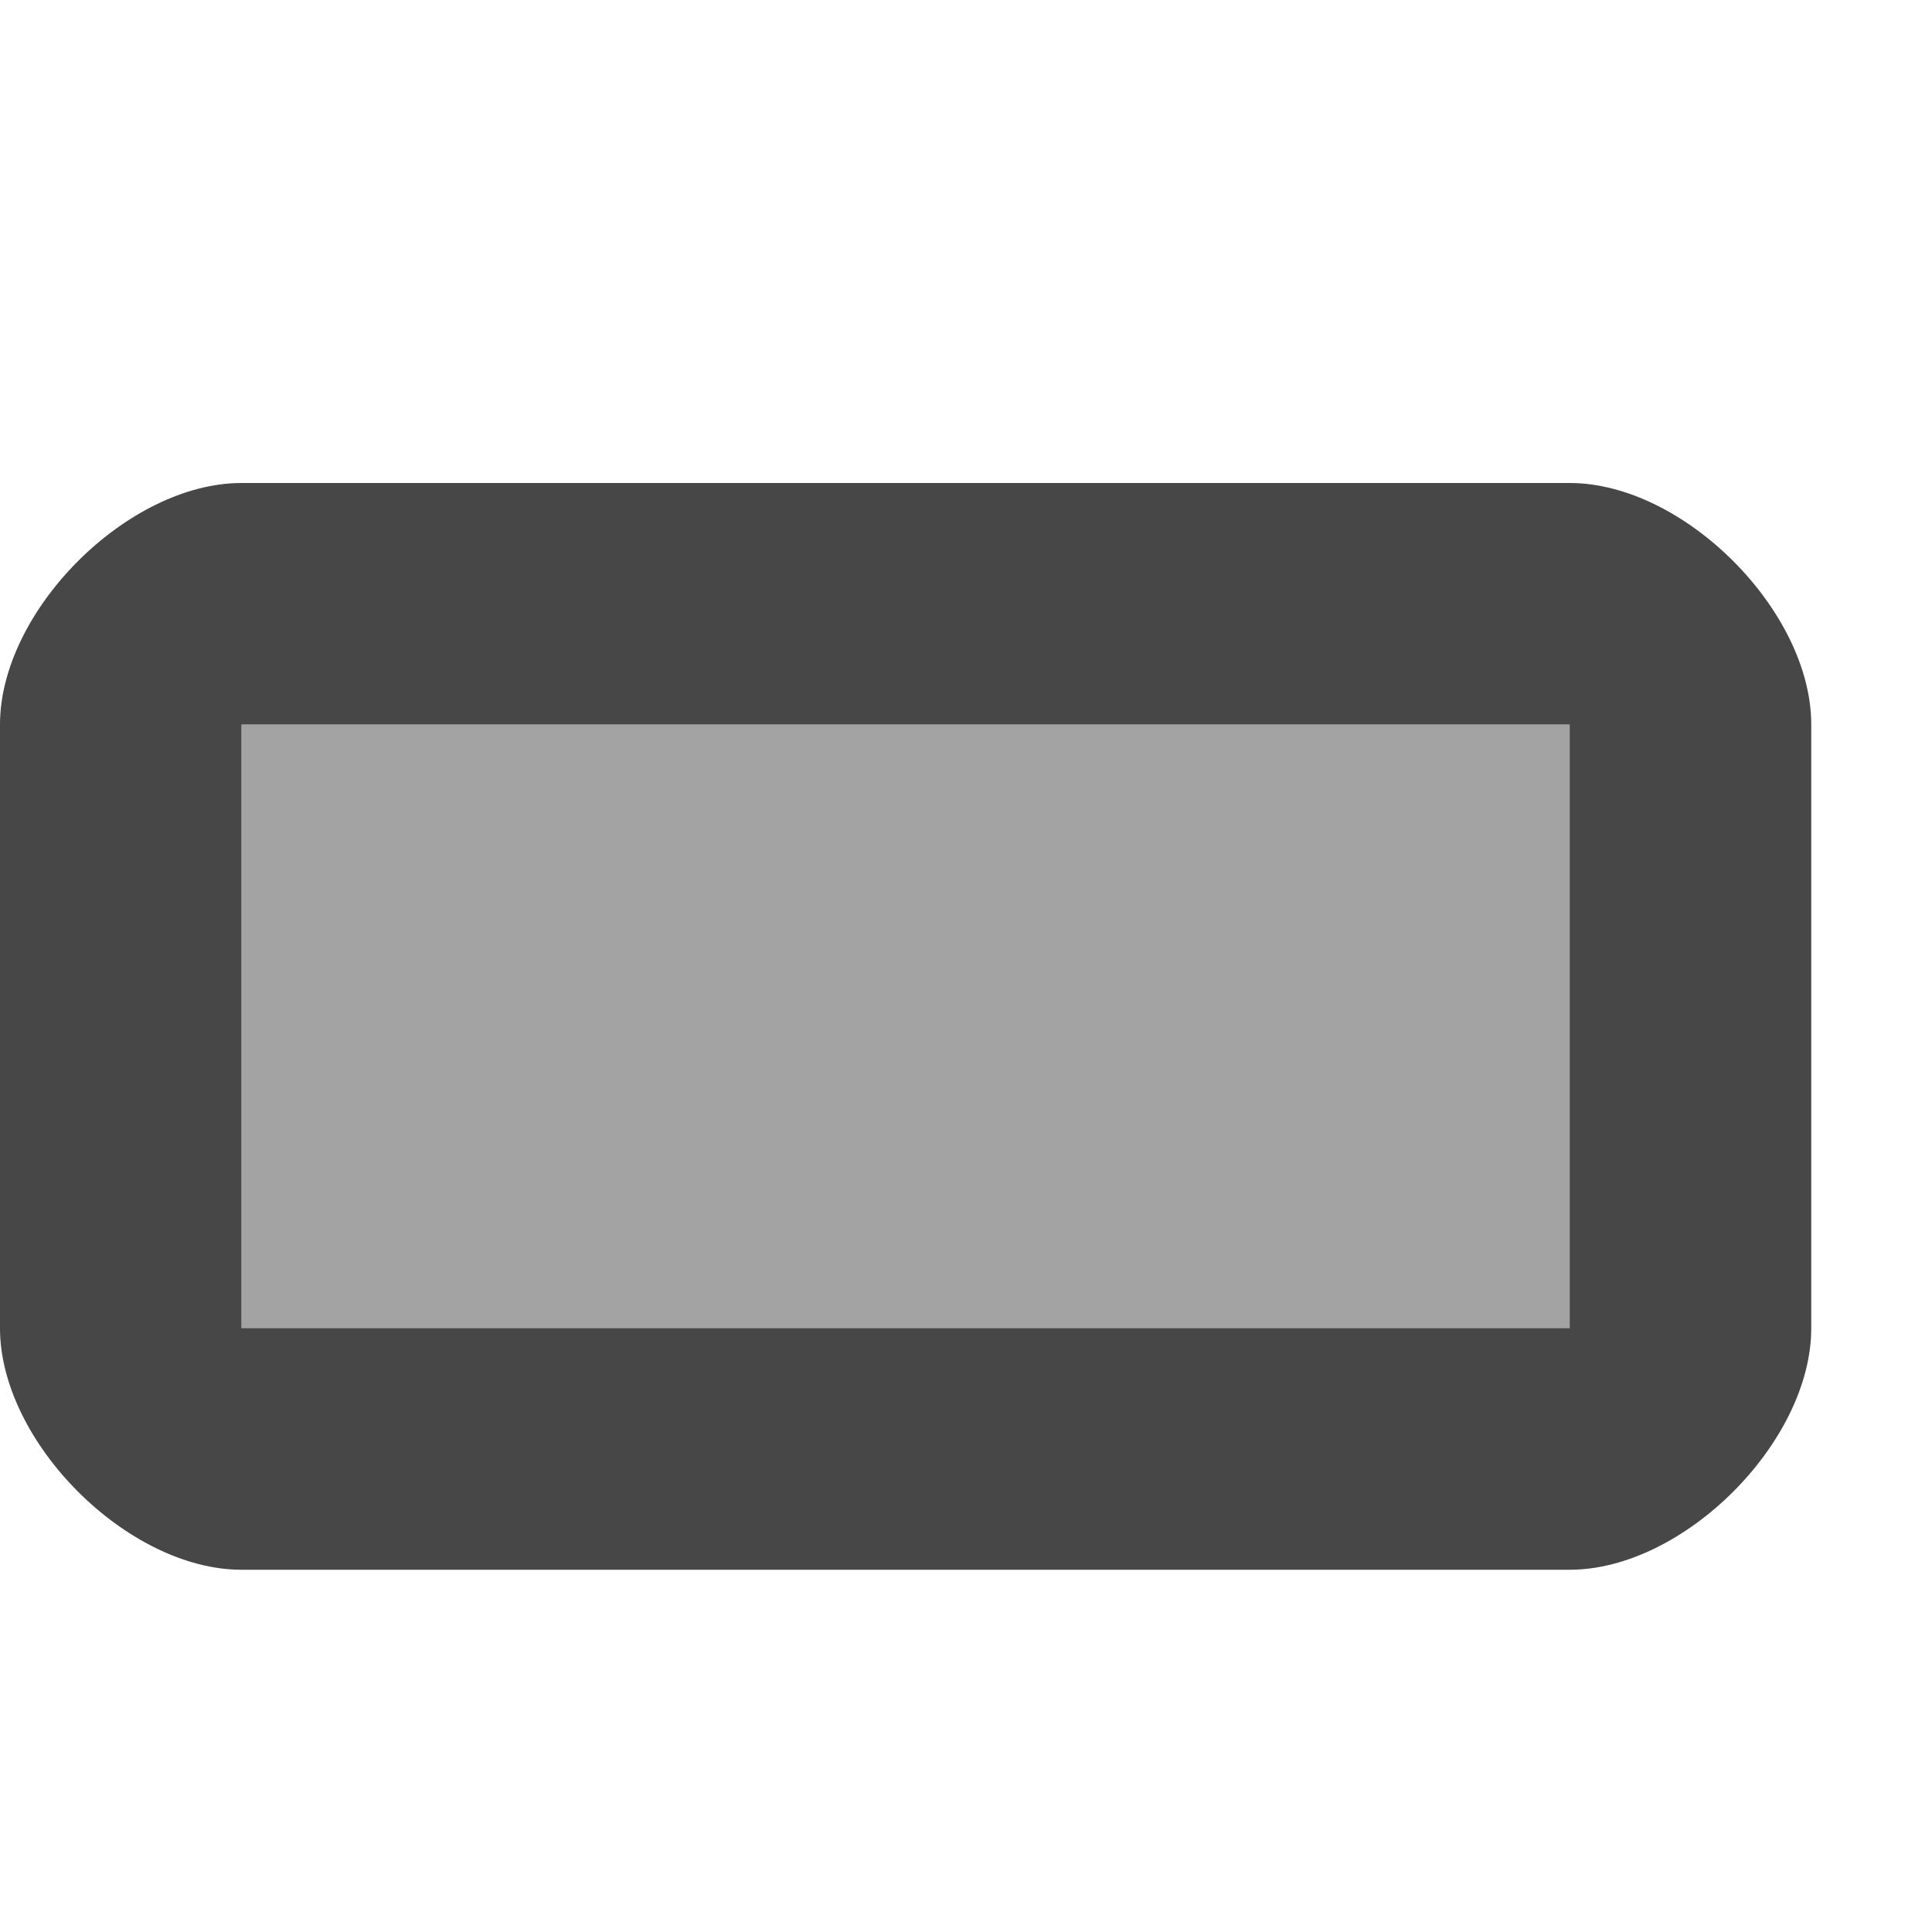
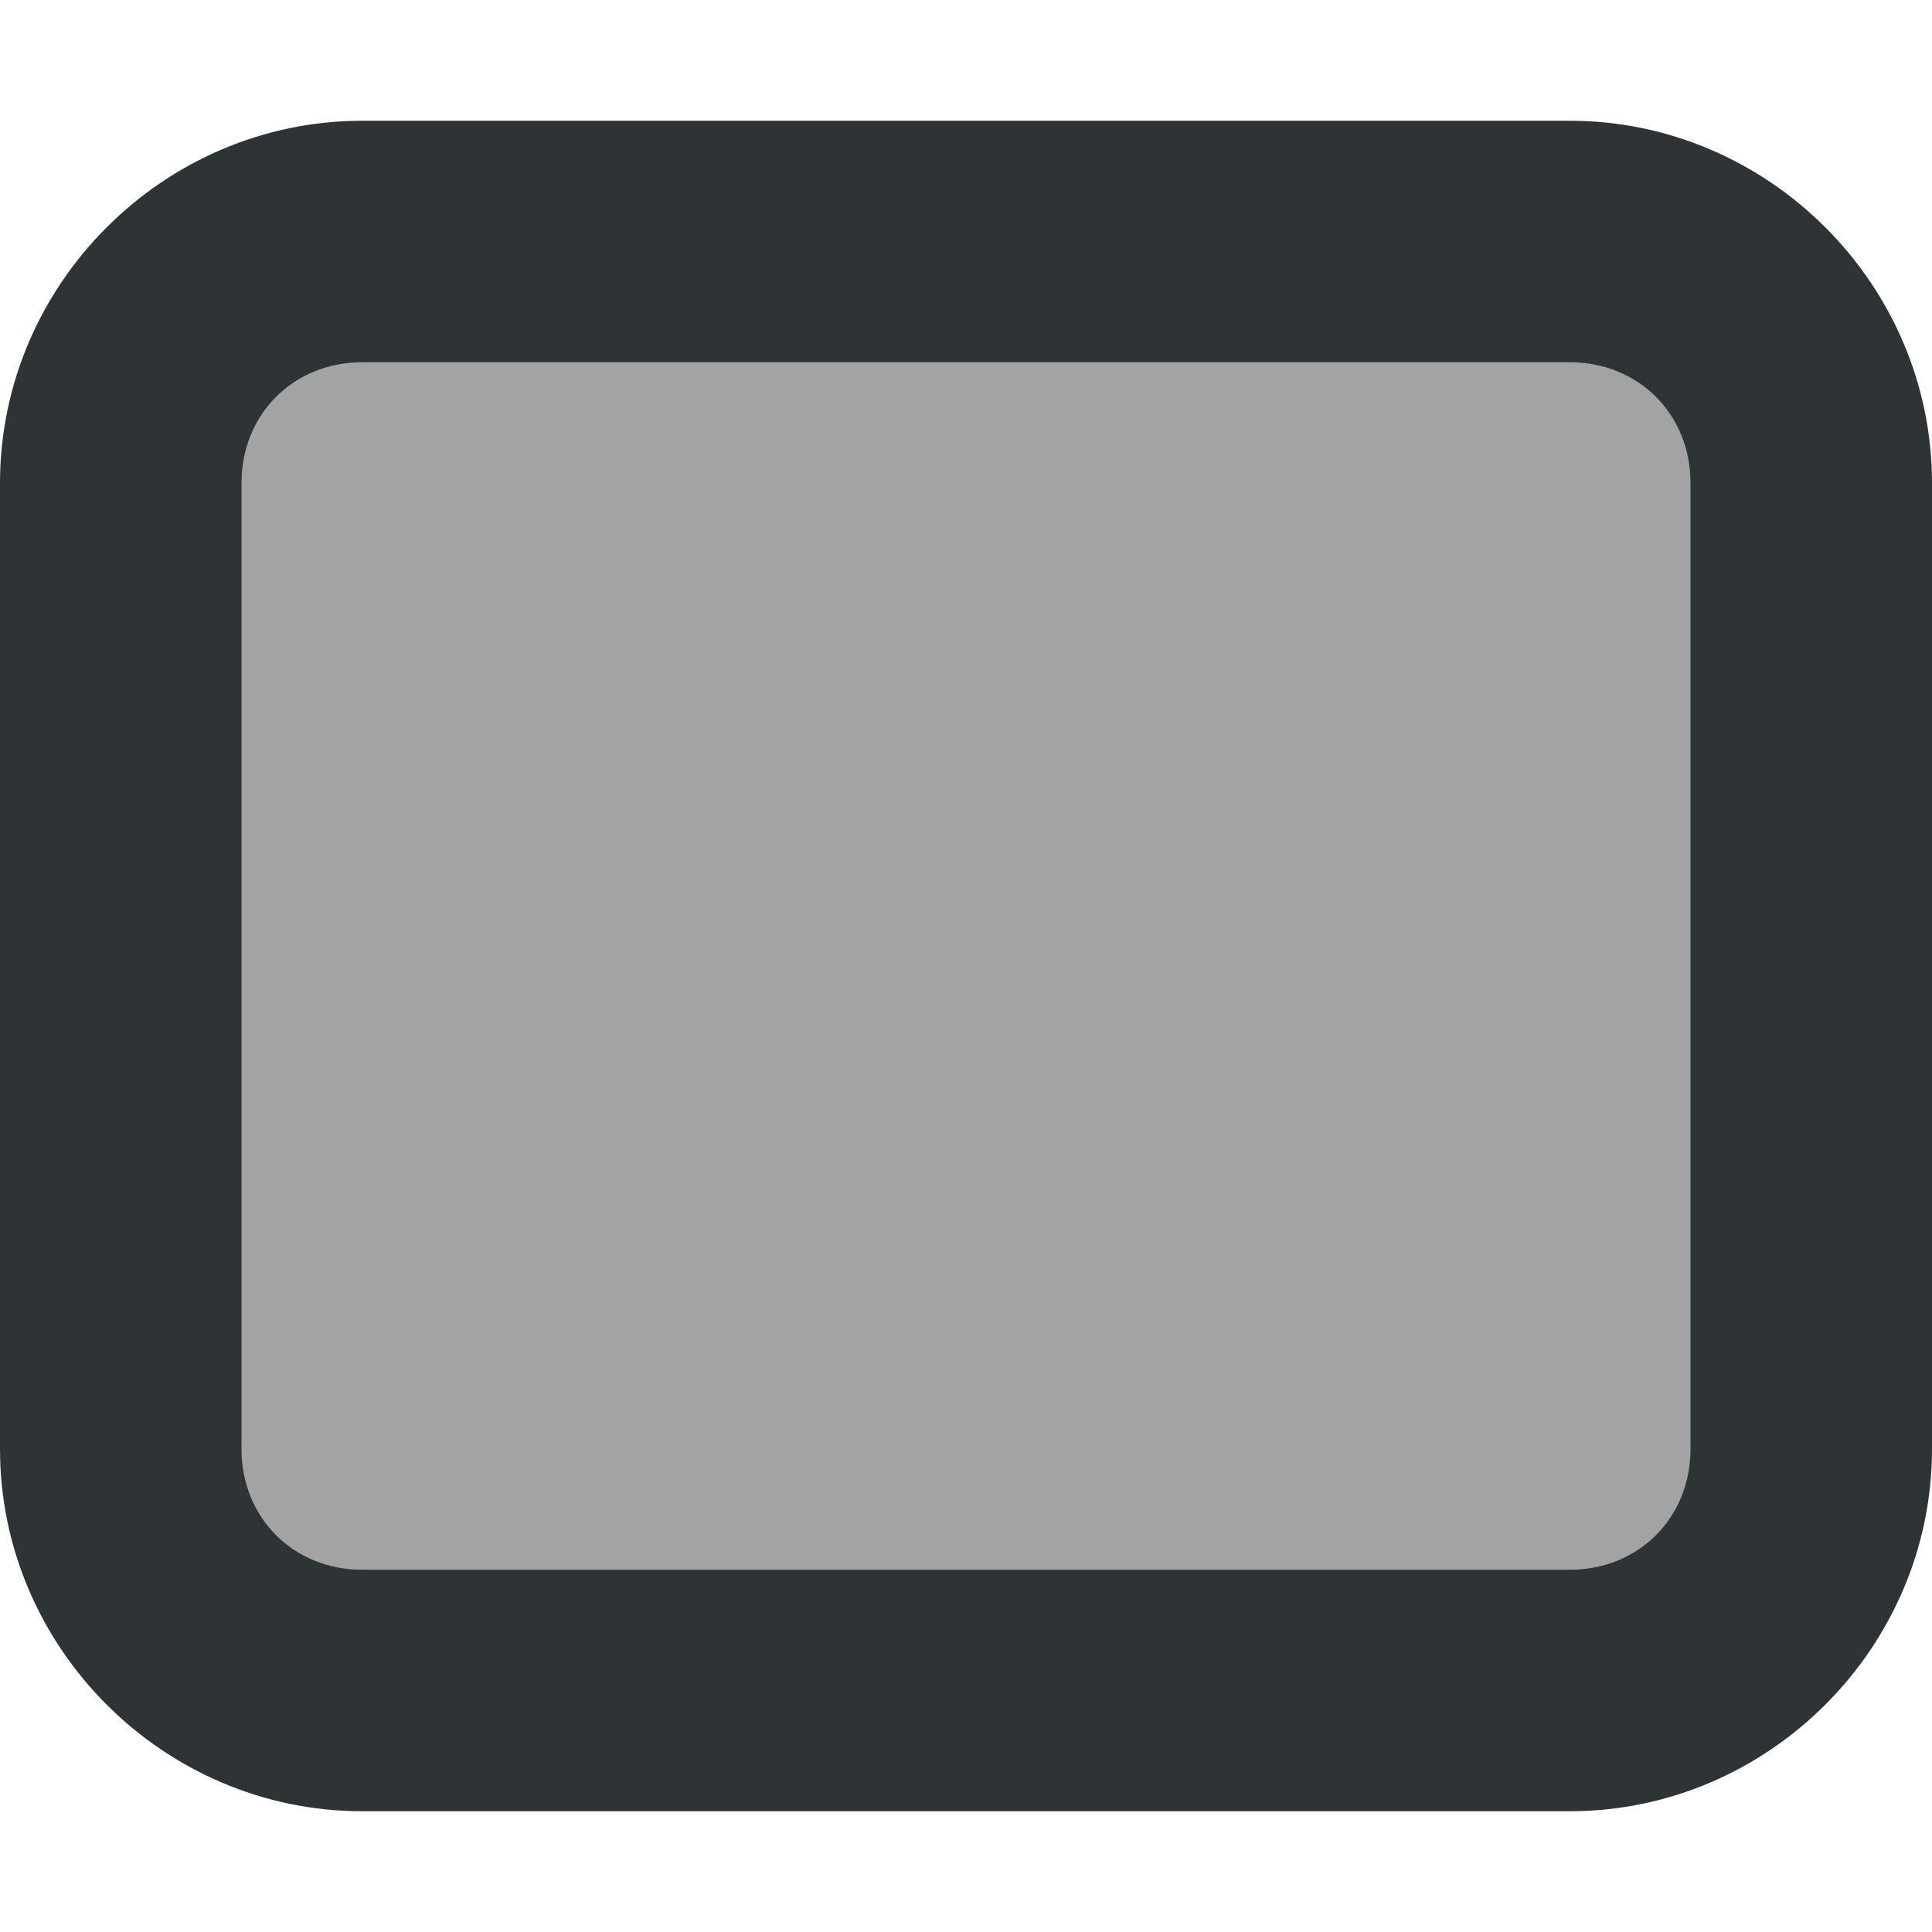
<svg xmlns="http://www.w3.org/2000/svg" width="16" height="16" version="1.1" id="svg8">
  <defs id="defs12" />
-   <g id="g873">
-     <rect y="6" x="2" height="5.5" width="11.5" id="rect869" style="opacity:0.5;fill:#474747;fill-opacity:1;stroke:none;stroke-width:1.254;stroke-miterlimit:4;stroke-dasharray:none;stroke-opacity:1" />
-     <path id="path4659-5" d="M 15,6 C 15,5.057 13.943,4 13,4 H 2 C 1.057,4 0,5.057 0,6 v 5 c 0,0.943 1.057,2 2,2 h 11 c 0.943,0 2,-1.057 2,-2 z m -2,0 v 5 H 2 V 6 Z" style="fill:#474747;fill-opacity:1;stroke:none;stroke-width:1px;stroke-linecap:butt;stroke-linejoin:miter;stroke-opacity:1" />
+   <g id="g873" transform="matrix(1.066667,0,0,1.111111,0,-0.4444444)">
+     <rect y="-14.108" x="2.146" height="12.891" width="11.042" id="rect869" style="opacity:0.5;fill:#474747;fill-opacity:1;stroke:none;stroke-width:0;stroke-miterlimit:4;stroke-dasharray:none;stroke-opacity:1" transform="matrix(-0.02117933,0.9997757,-0.9999926,-0.00385579,0,0)" />
+     <g fill="#2e3436" id="g444" transform="matrix(0.9375,0,0,0.9,0,0.4)">
+       <path d="M 3,1 C 1.355,1 0,2.355 0,4 v 8 c 0,1.645 1.355,3 3,3 h 10 c 1.645,0 3,-1.355 3,-3 V 4 C 16,2.355 14.645,1 13,1 Z M 7,13 H 3 C 2.43,13 2,12.57 2,12 V 4 C 2,3.43 2.43,3 3,3 h 4 2 4 c 0.57,0 1,0.43 1,1 v 8 c 0,0.57 -0.43,1 -1,1 H 9 Z" id="path442" />
+     </g>
  </g>
</svg>
